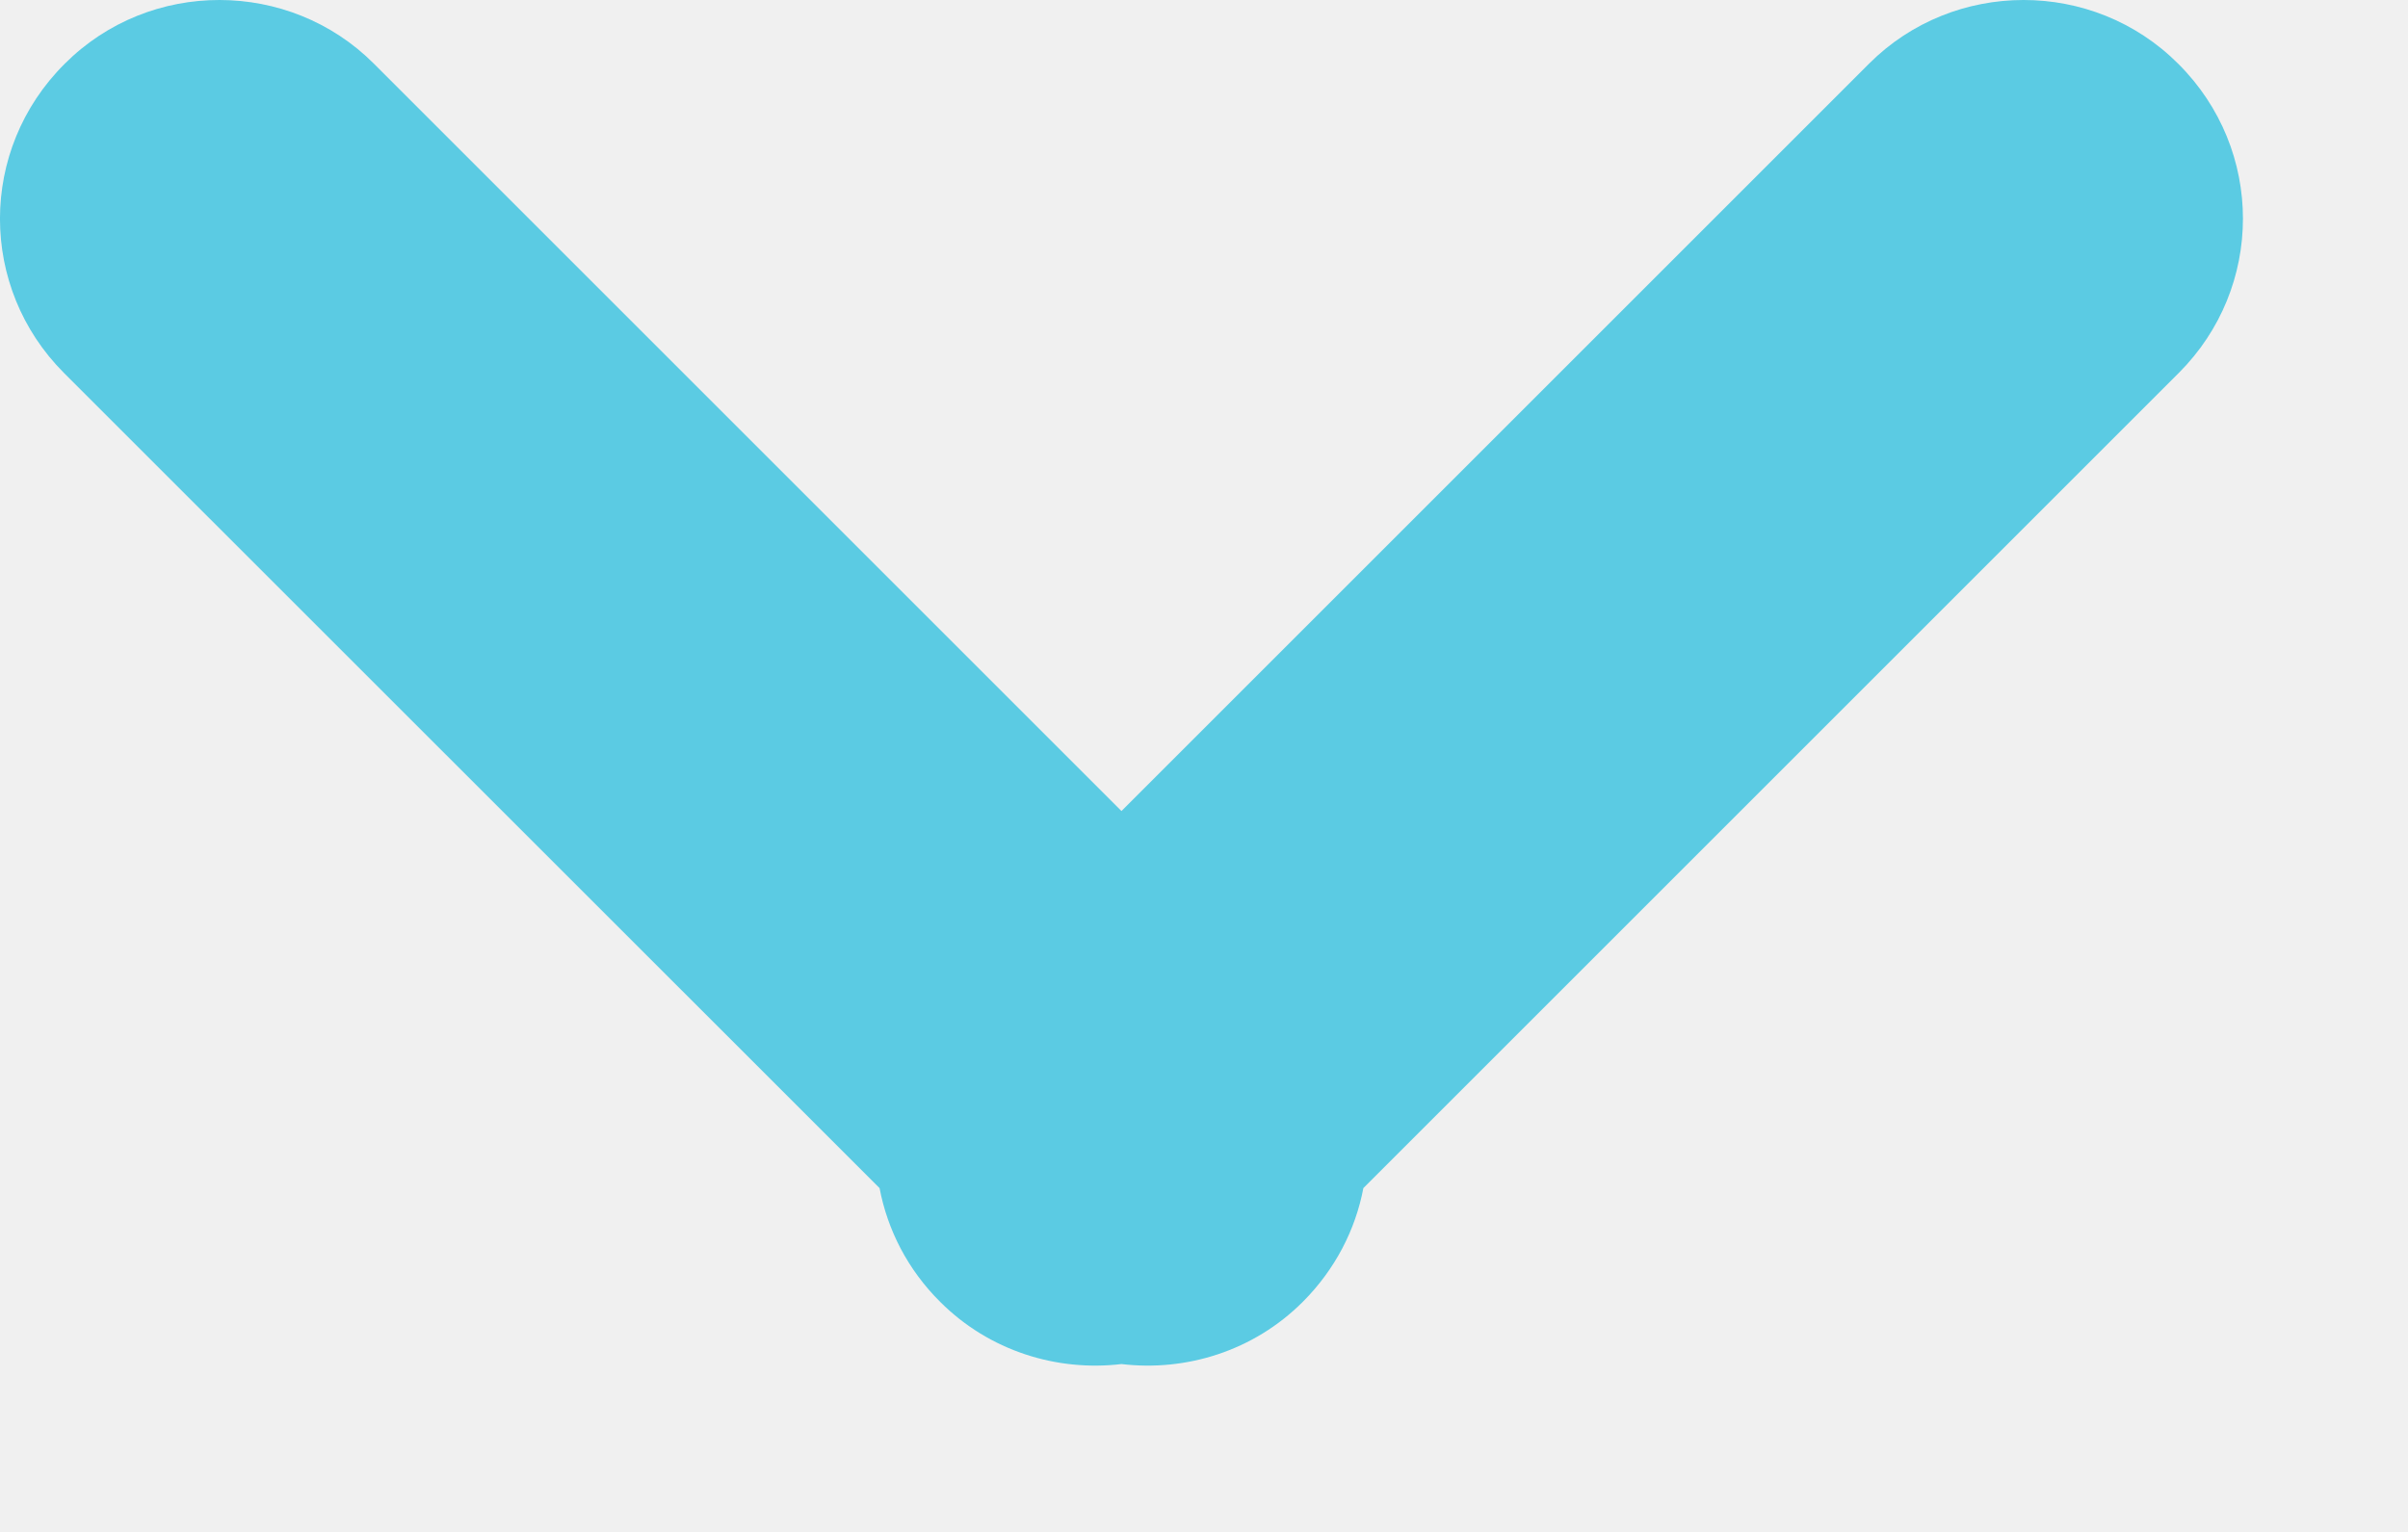
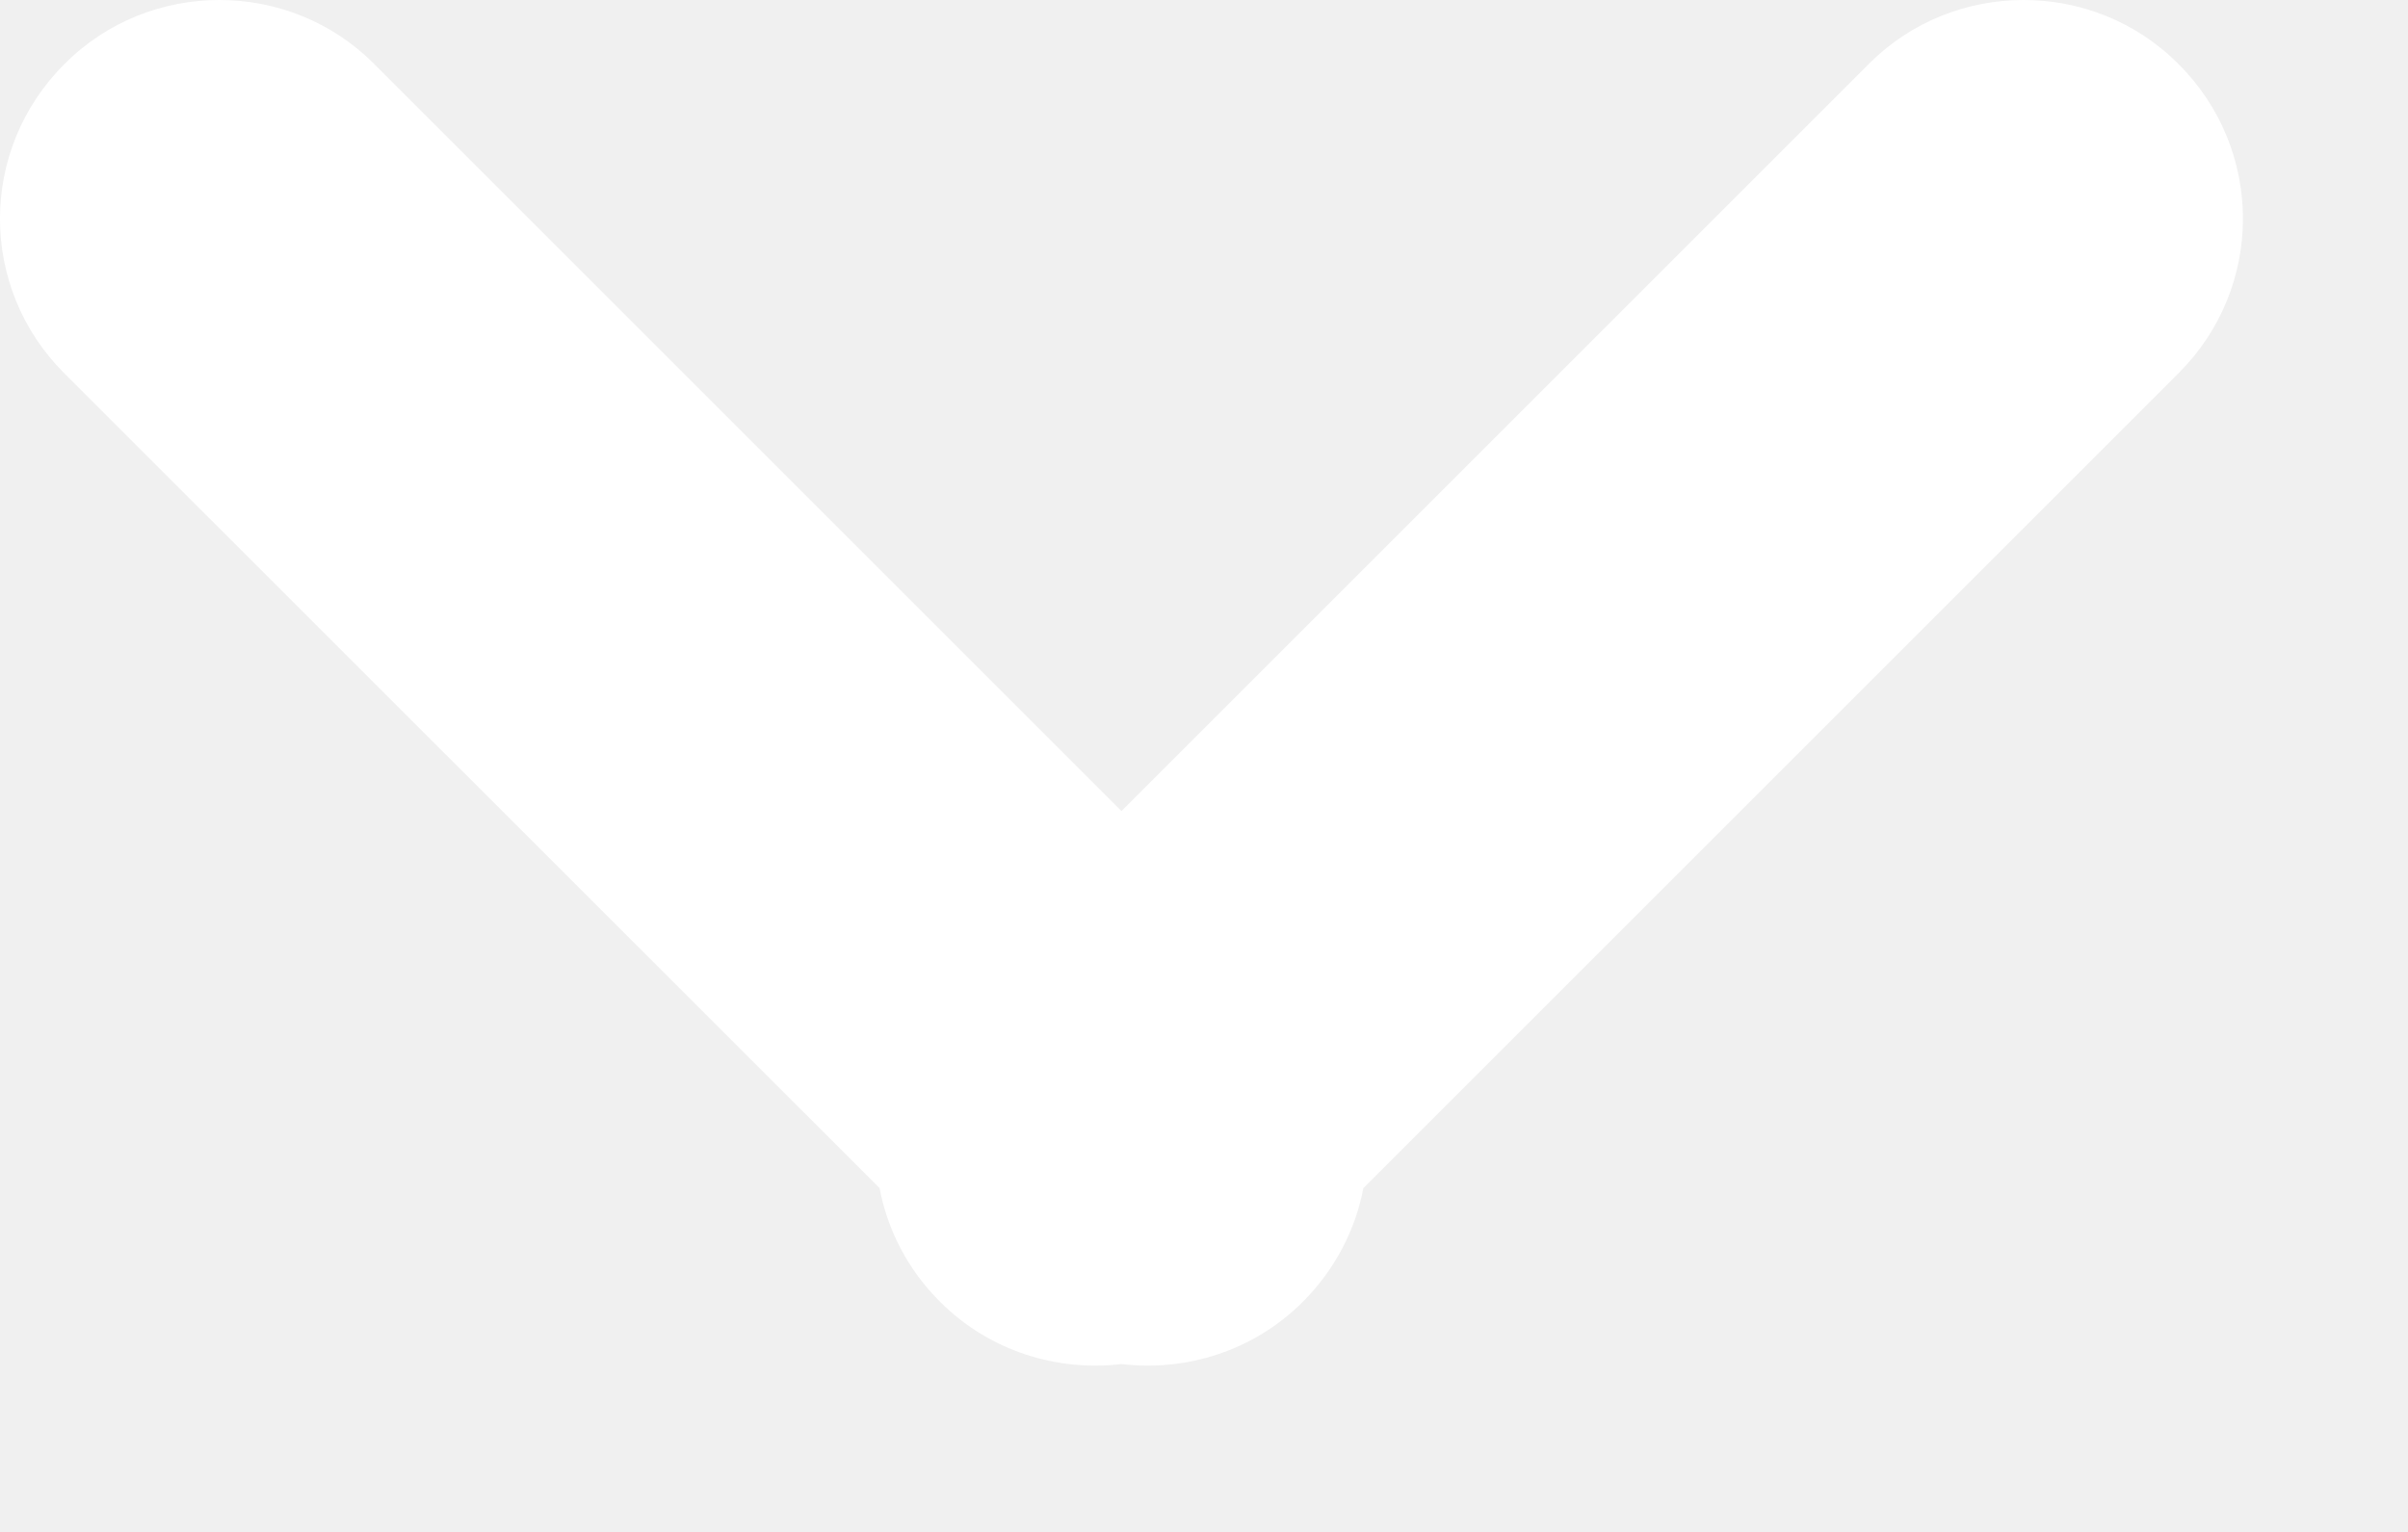
<svg xmlns="http://www.w3.org/2000/svg" width="11px" height="7px" viewBox="0 0 11 7" version="1.1">
  <defs />
  <g id="Symbols" stroke="none" stroke-width="1" fill="none" fill-rule="evenodd">
-     <g id="Desktop---Main-Menu" transform="translate(-874, -36)" fill="#5BCBE3">
+     <g id="Desktop---Main-Menu" transform="translate(-874, -36)" fill="#ffffff">
      <g id="Capitalize" transform="translate(276, 22)">
        <path d="M603.123,17.706 L599.707,14.29 C599.322,13.905 598.685,13.901 598.295,14.292 C597.901,14.685 597.903,15.314 598.292,15.704 L602.018,19.429 C602.054,19.619 602.146,19.801 602.295,19.949 C602.52,20.174 602.829,20.268 603.123,20.233 C603.417,20.268 603.726,20.174 603.951,19.949 C604.099,19.801 604.192,19.619 604.228,19.429 L607.953,15.704 C608.343,15.314 608.345,14.685 607.951,14.292 C607.561,13.901 606.924,13.905 606.539,14.29 L603.123,17.706 Z" id="Combined-Shape-Copy-2" />
      </g>
    </g>
  </g>
</svg>
